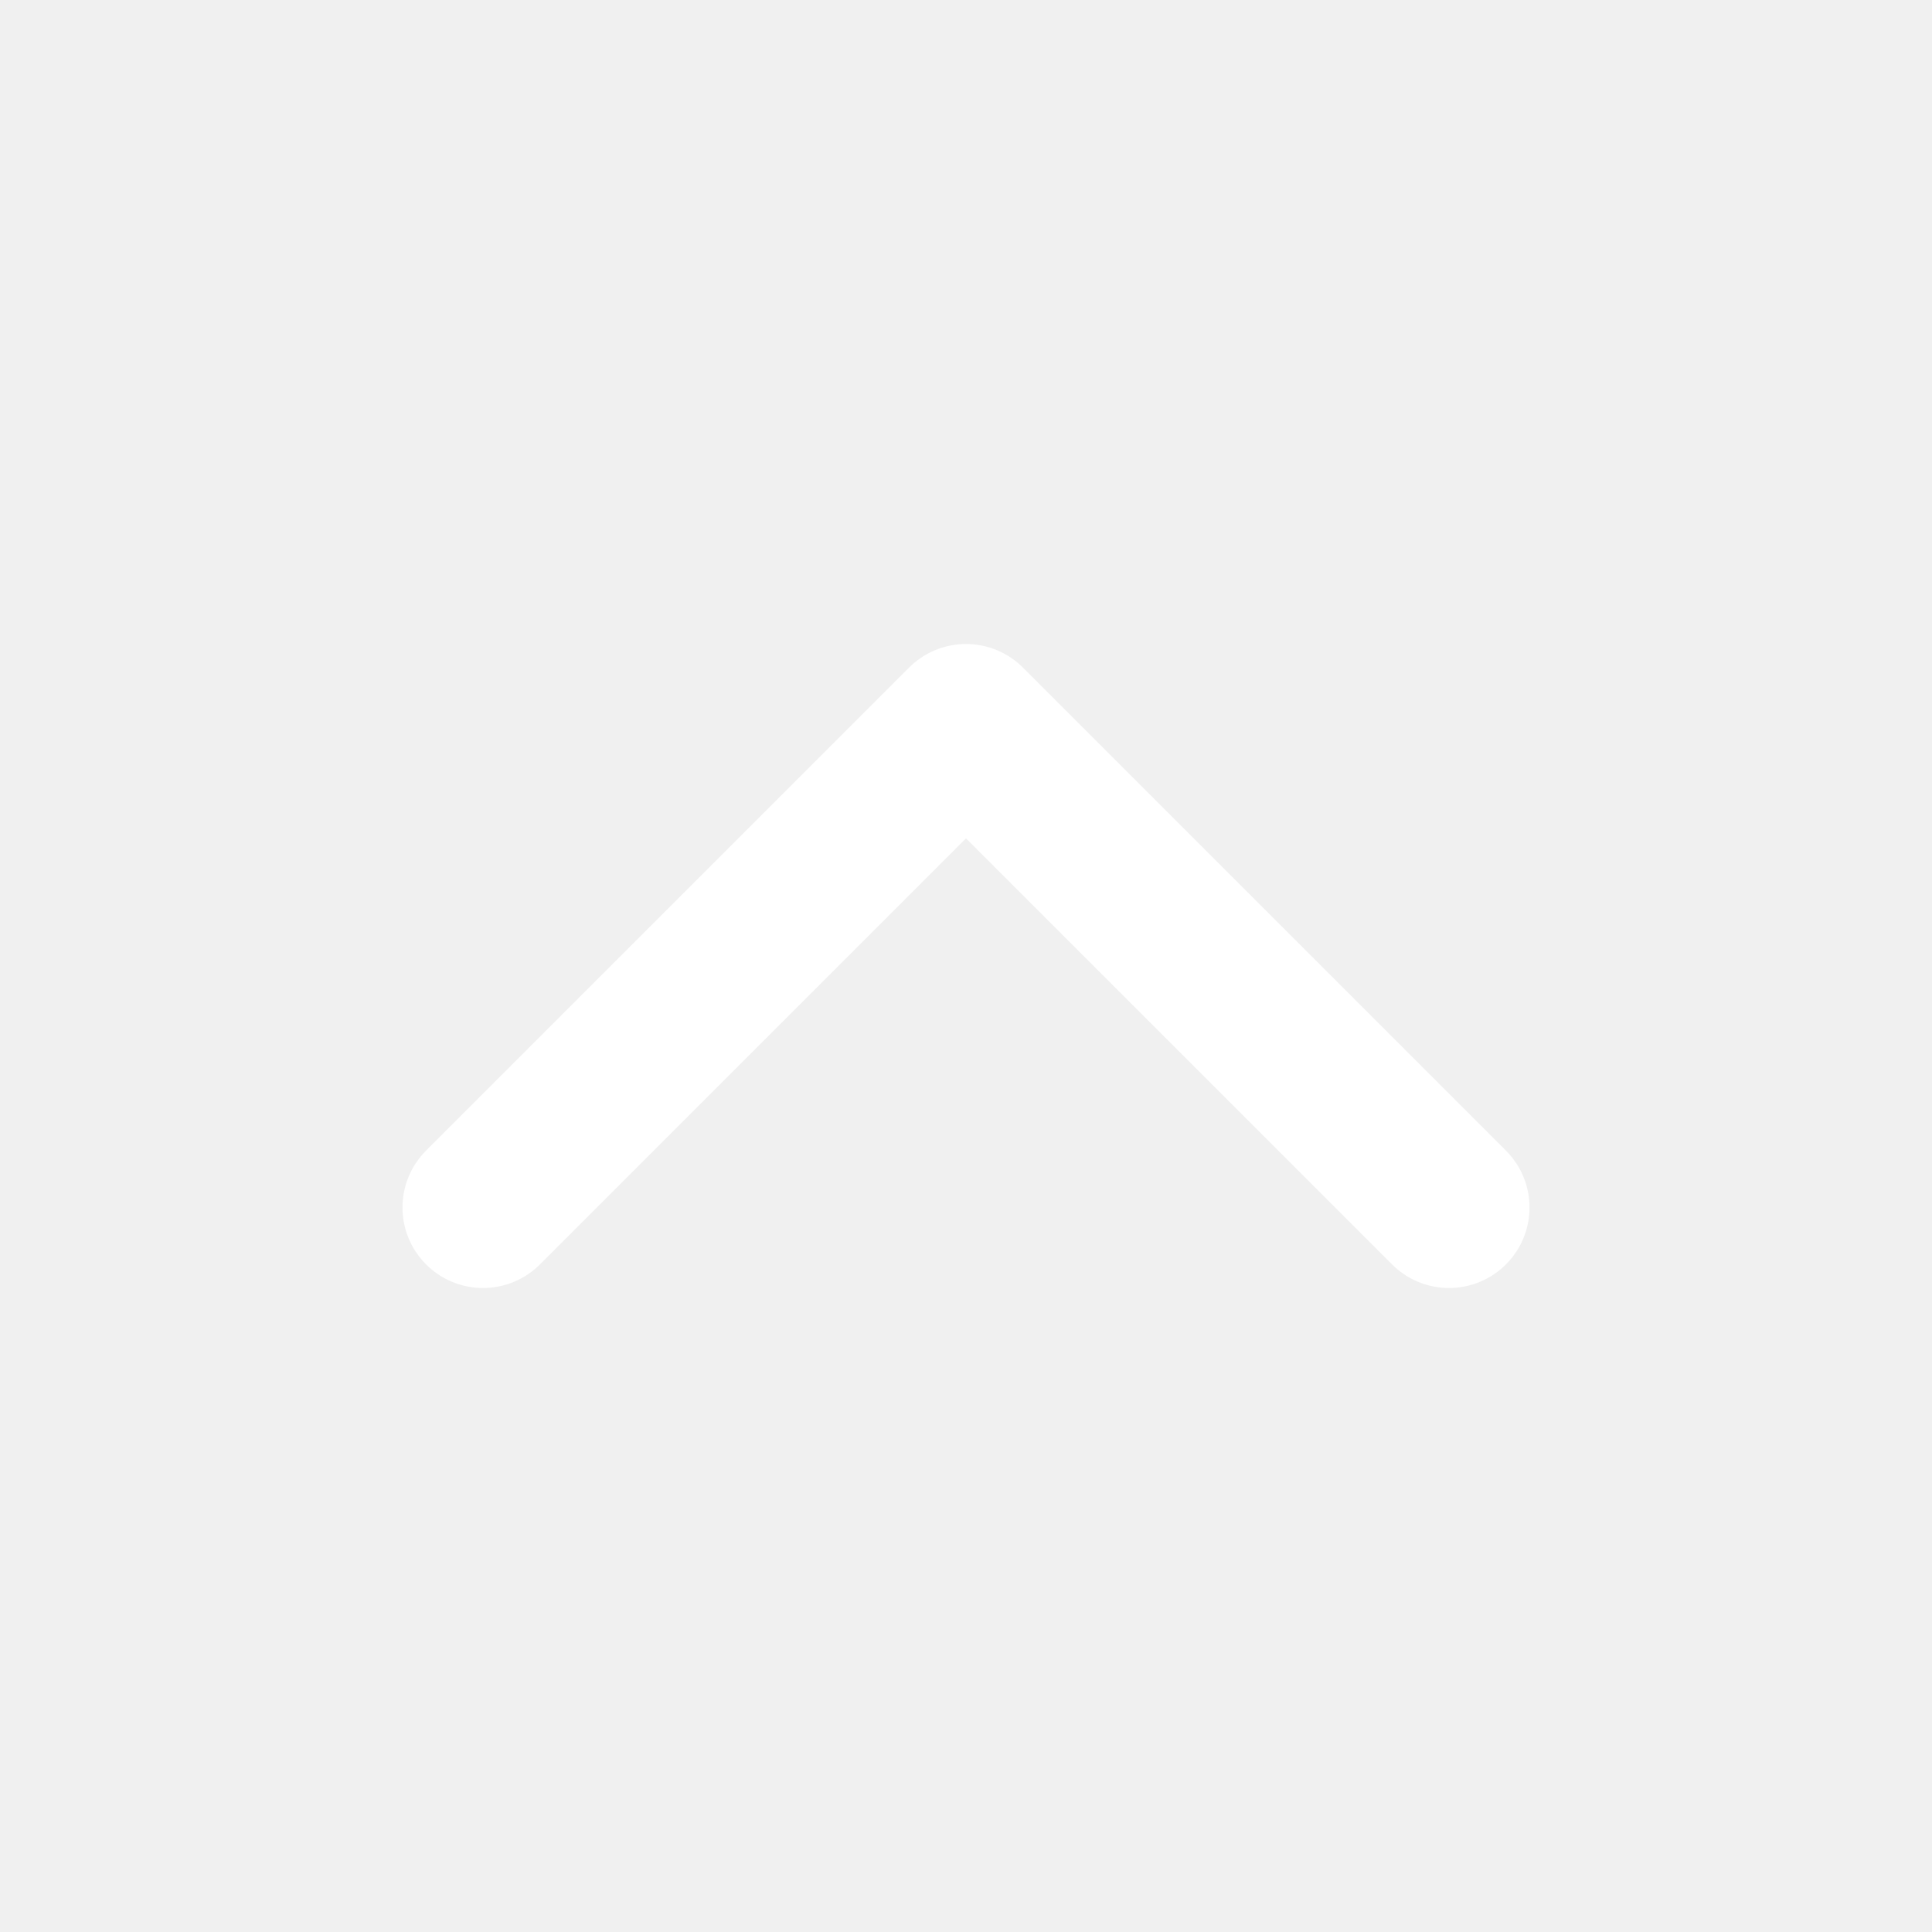
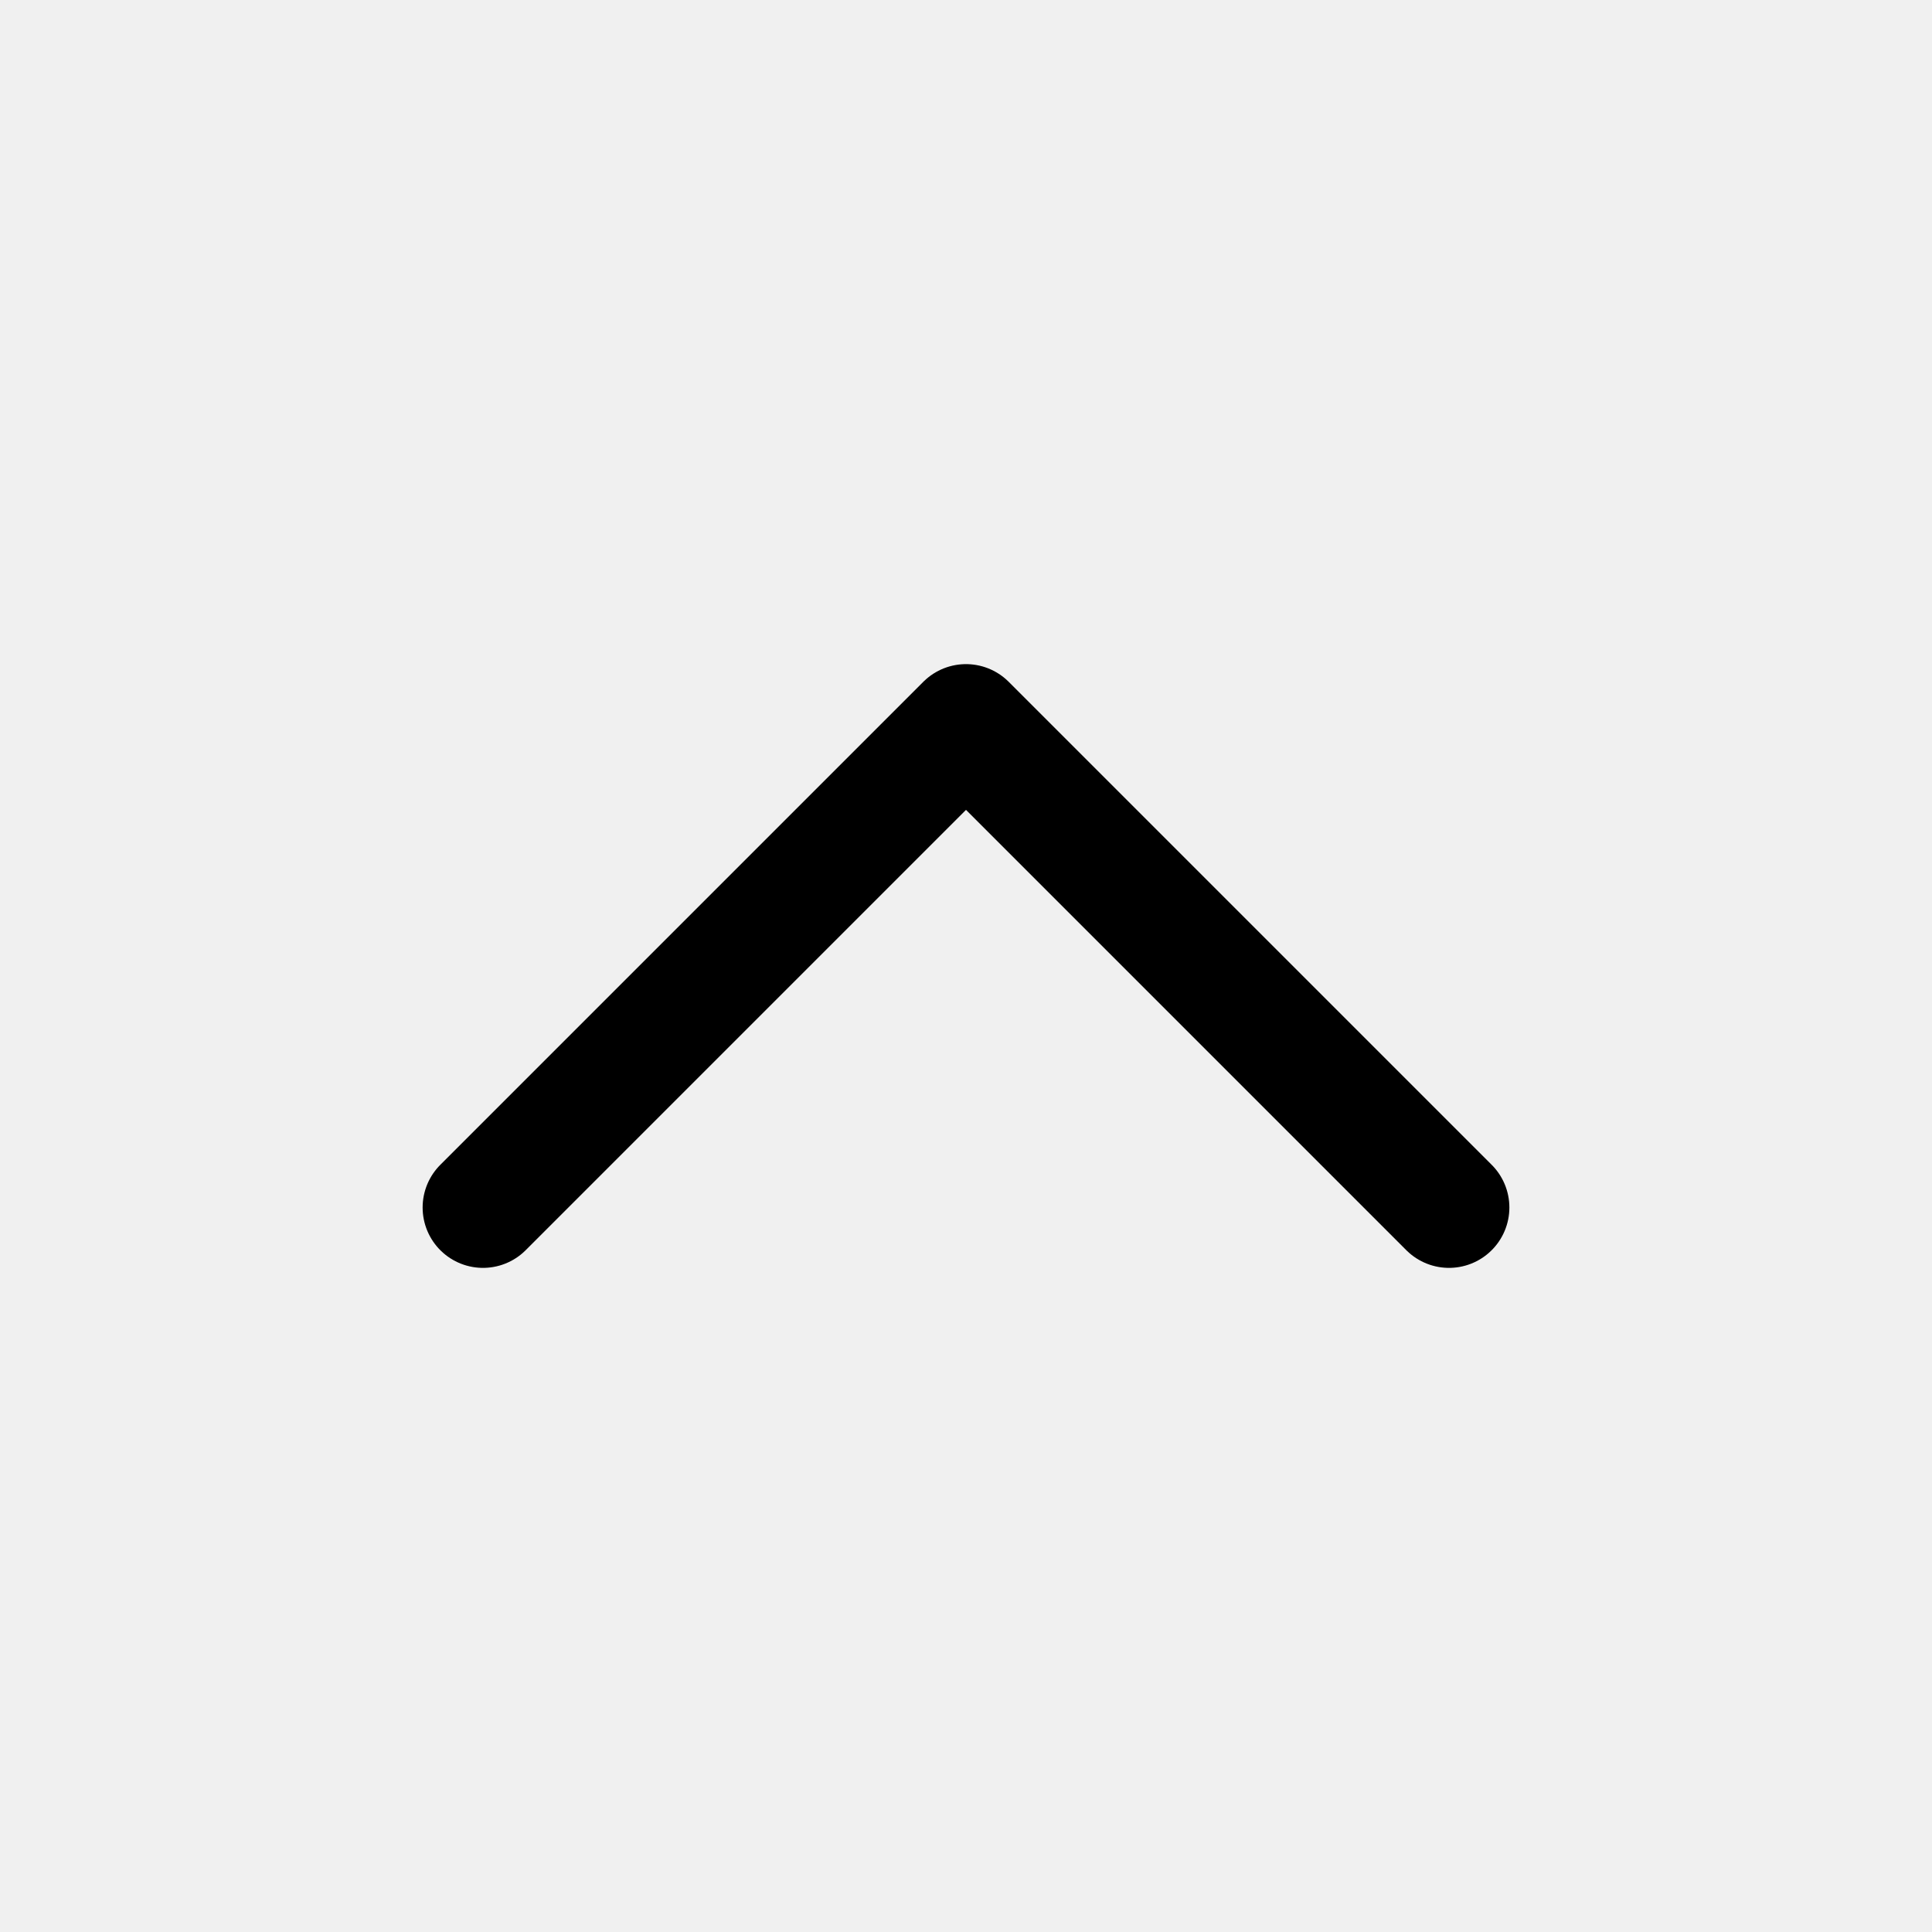
- <svg xmlns="http://www.w3.org/2000/svg" width="24" height="24" viewBox="0 0 24 24" fill="none" stroke="#ffffff" stroke-width="2" stroke-linecap="round" stroke-linejoin="round" class="lucide lucide-chevron-up">
+ <svg xmlns="http://www.w3.org/2000/svg" width="24" height="24" viewBox="0 0 24 24" fill="none" stroke="currentColor" stroke-width="1.5" stroke-linecap="round" stroke-linejoin="round" class="lucide lucide-chevron-up">
  <path d="m18 15-6-6-6 6" />
</svg>
